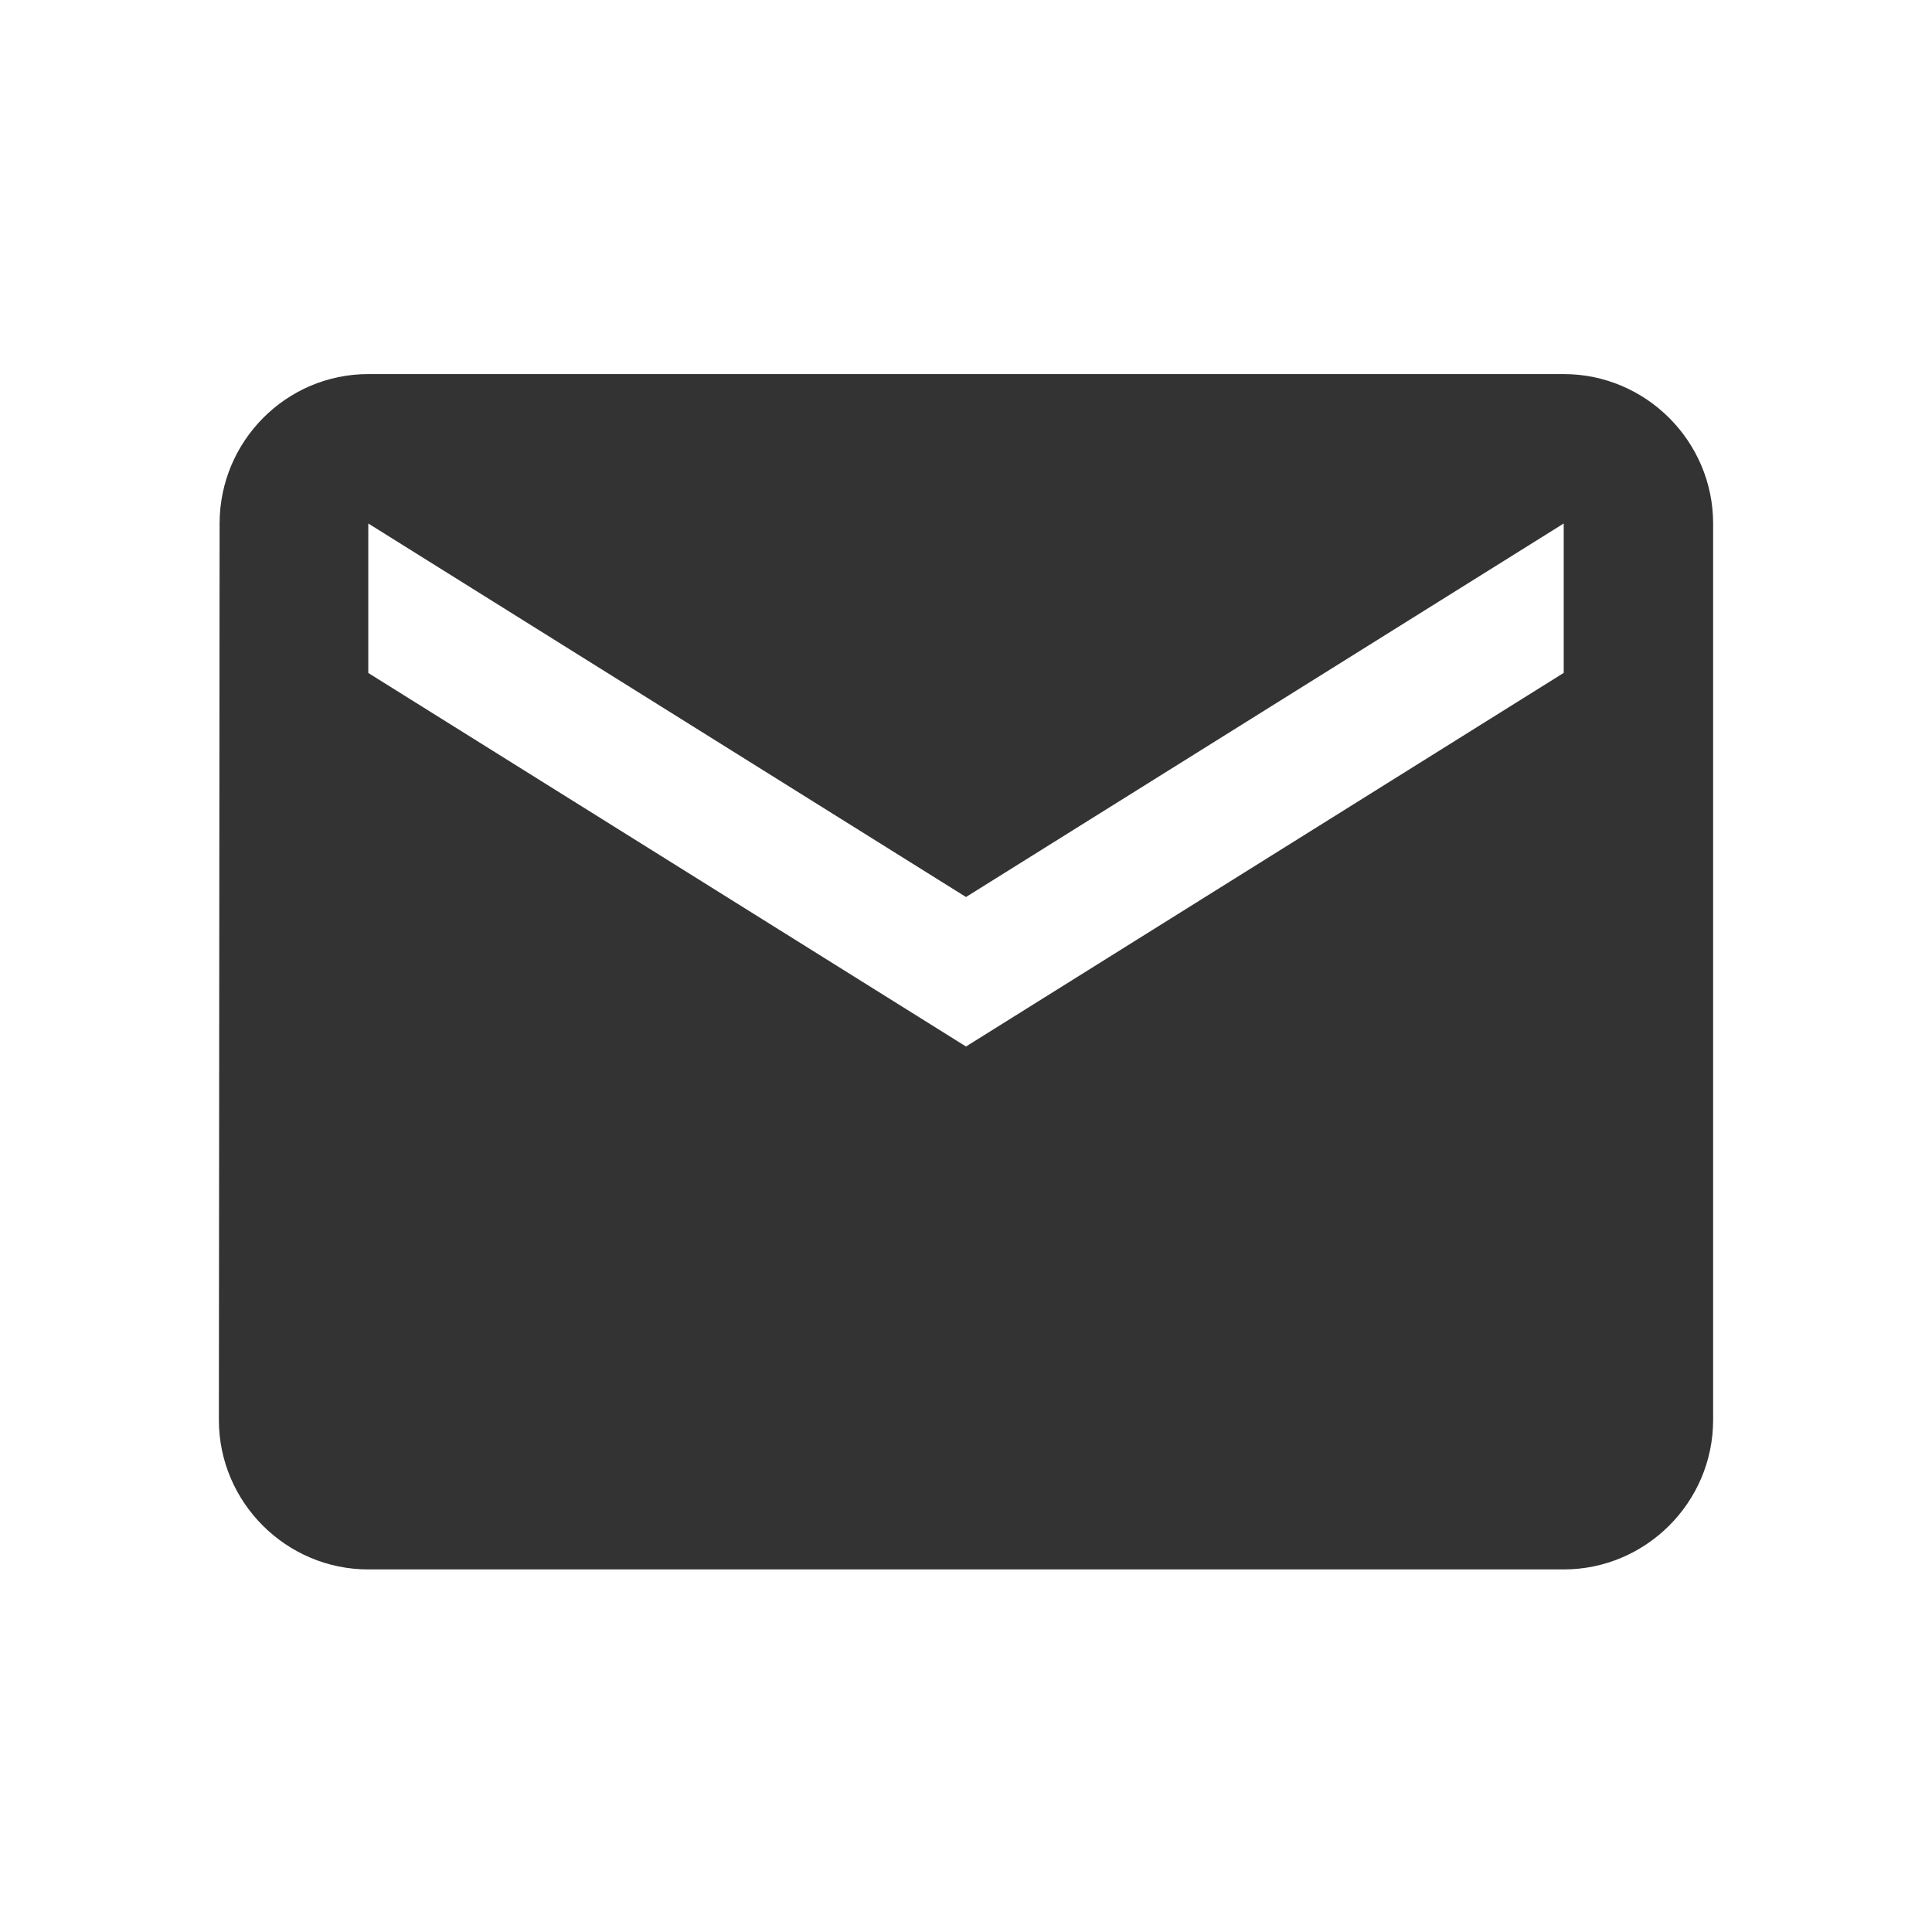
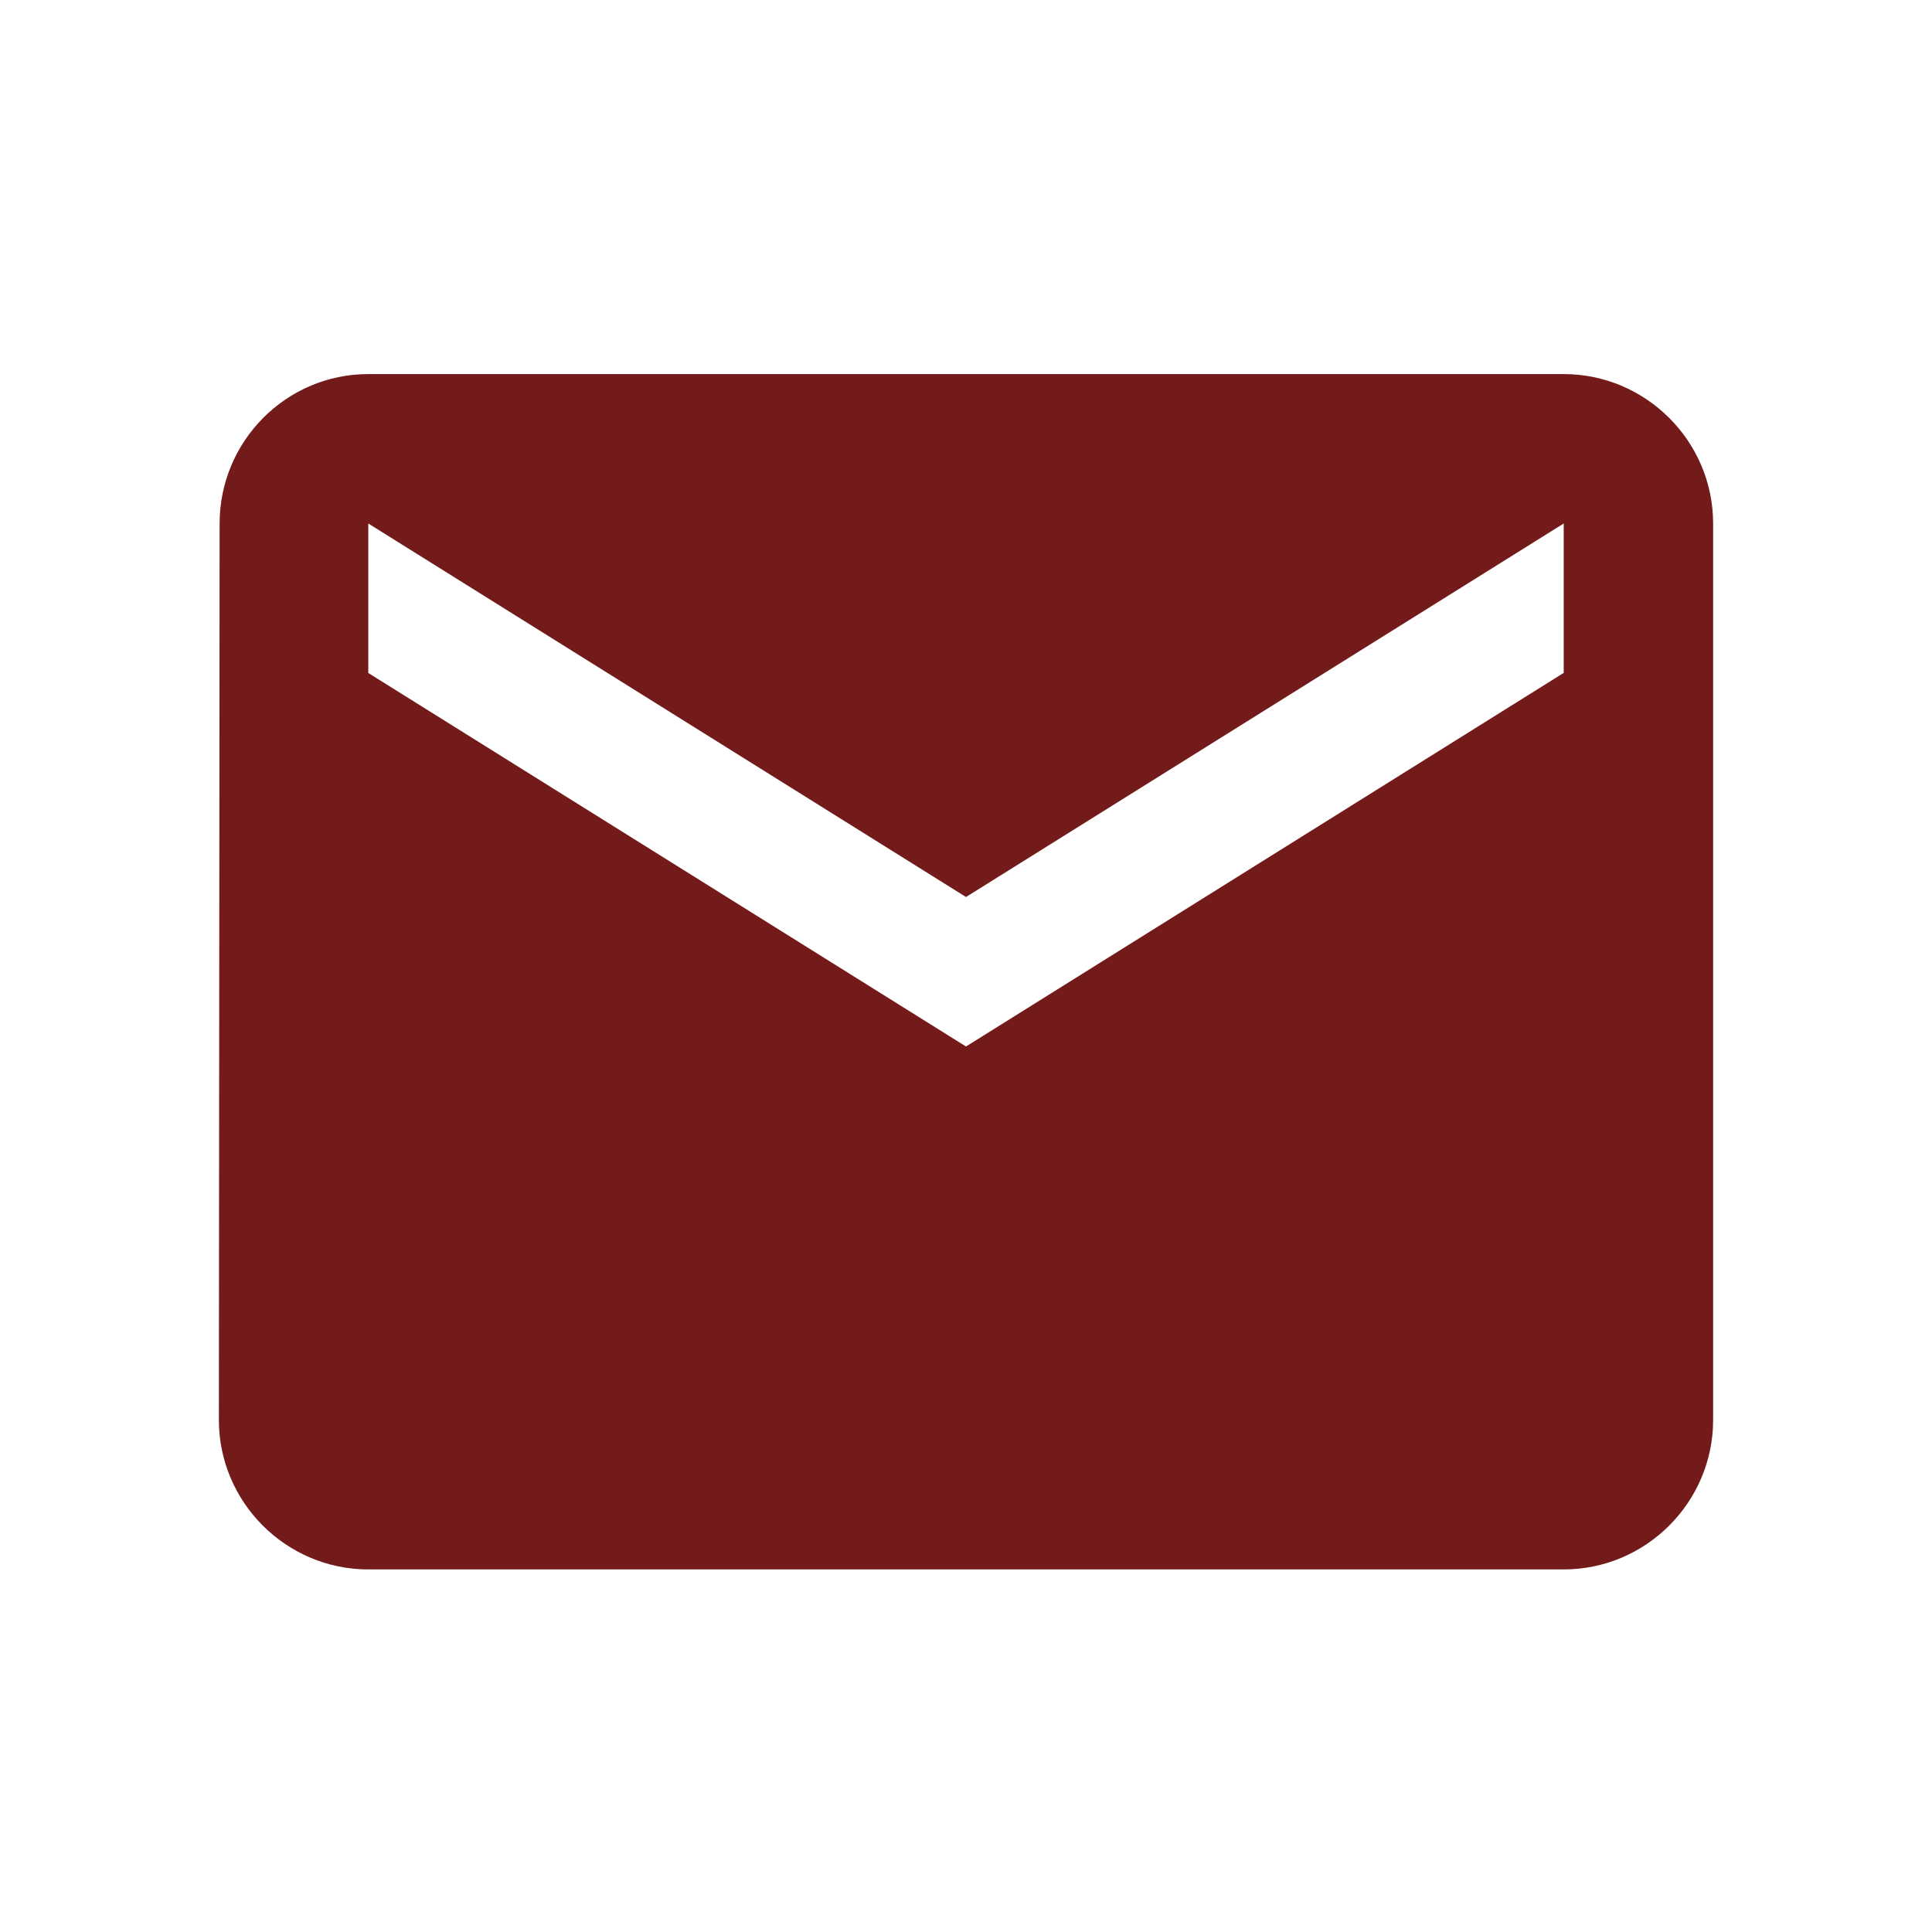
<svg xmlns="http://www.w3.org/2000/svg" height="24" viewBox="0 0 24 24" width="24" version="1.1" id="svg4706">
  <defs id="defs4710" />
-   <path d="M 19.425,4.647 H 4.575 c -1.021,0 -1.847,0.835 -1.847,1.856 l -0.009,11.137 c 0,1.021 0.835,1.856 1.856,1.856 H 19.425 c 1.021,0 1.856,-0.835 1.856,-1.856 V 6.503 c 0,-1.021 -0.835,-1.856 -1.856,-1.856 z m 0,3.712 L 12,13 4.575,8.36 V 6.503 l 7.425,4.64 7.425,-4.64 z" id="path4702" style="stroke-width:0.928;fill:#333333;fill-opacity:1" />
+   <path d="M 19.425,4.647 H 4.575 c -1.021,0 -1.847,0.835 -1.847,1.856 l -0.009,11.137 c 0,1.021 0.835,1.856 1.856,1.856 H 19.425 c 1.021,0 1.856,-0.835 1.856,-1.856 V 6.503 c 0,-1.021 -0.835,-1.856 -1.856,-1.856 z m 0,3.712 L 12,13 4.575,8.36 V 6.503 l 7.425,4.64 7.425,-4.64 z" id="path4702" style="stroke-width:0.928;fill:#731a1a;fill-opacity:1" />
  <path d="M0 0h24v24H0z" fill="none" id="path4704" />
</svg>
